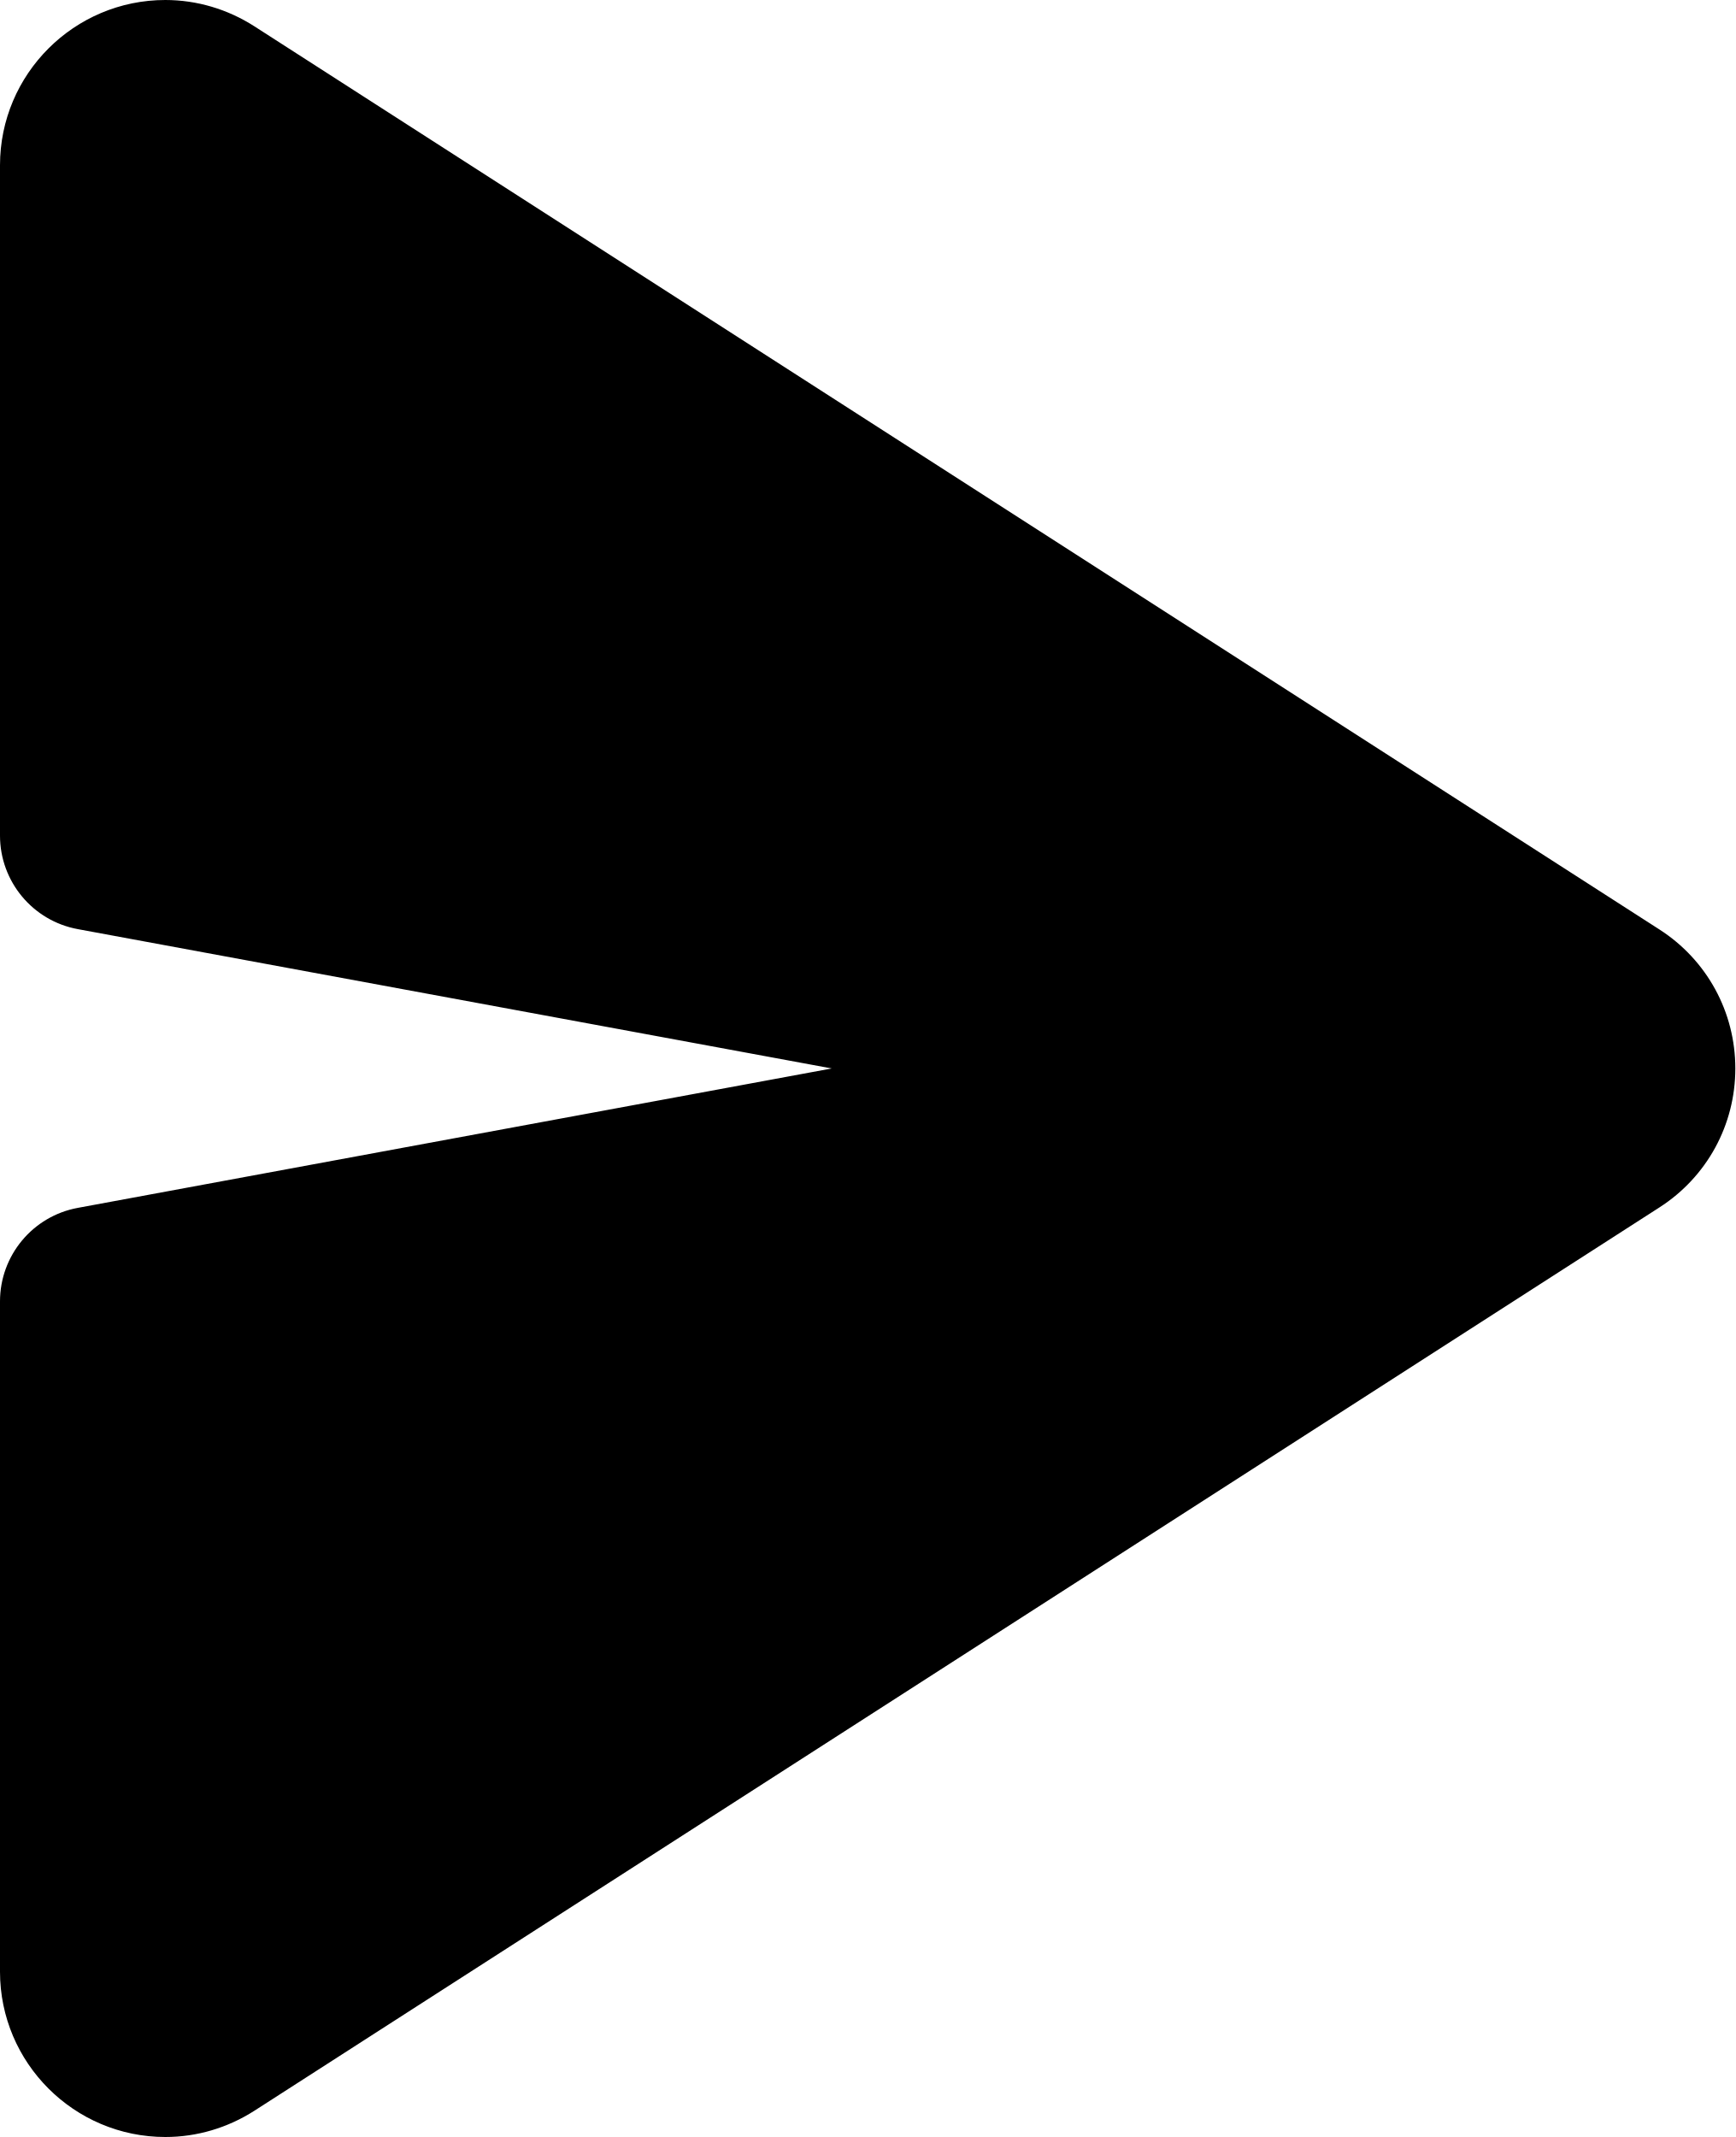
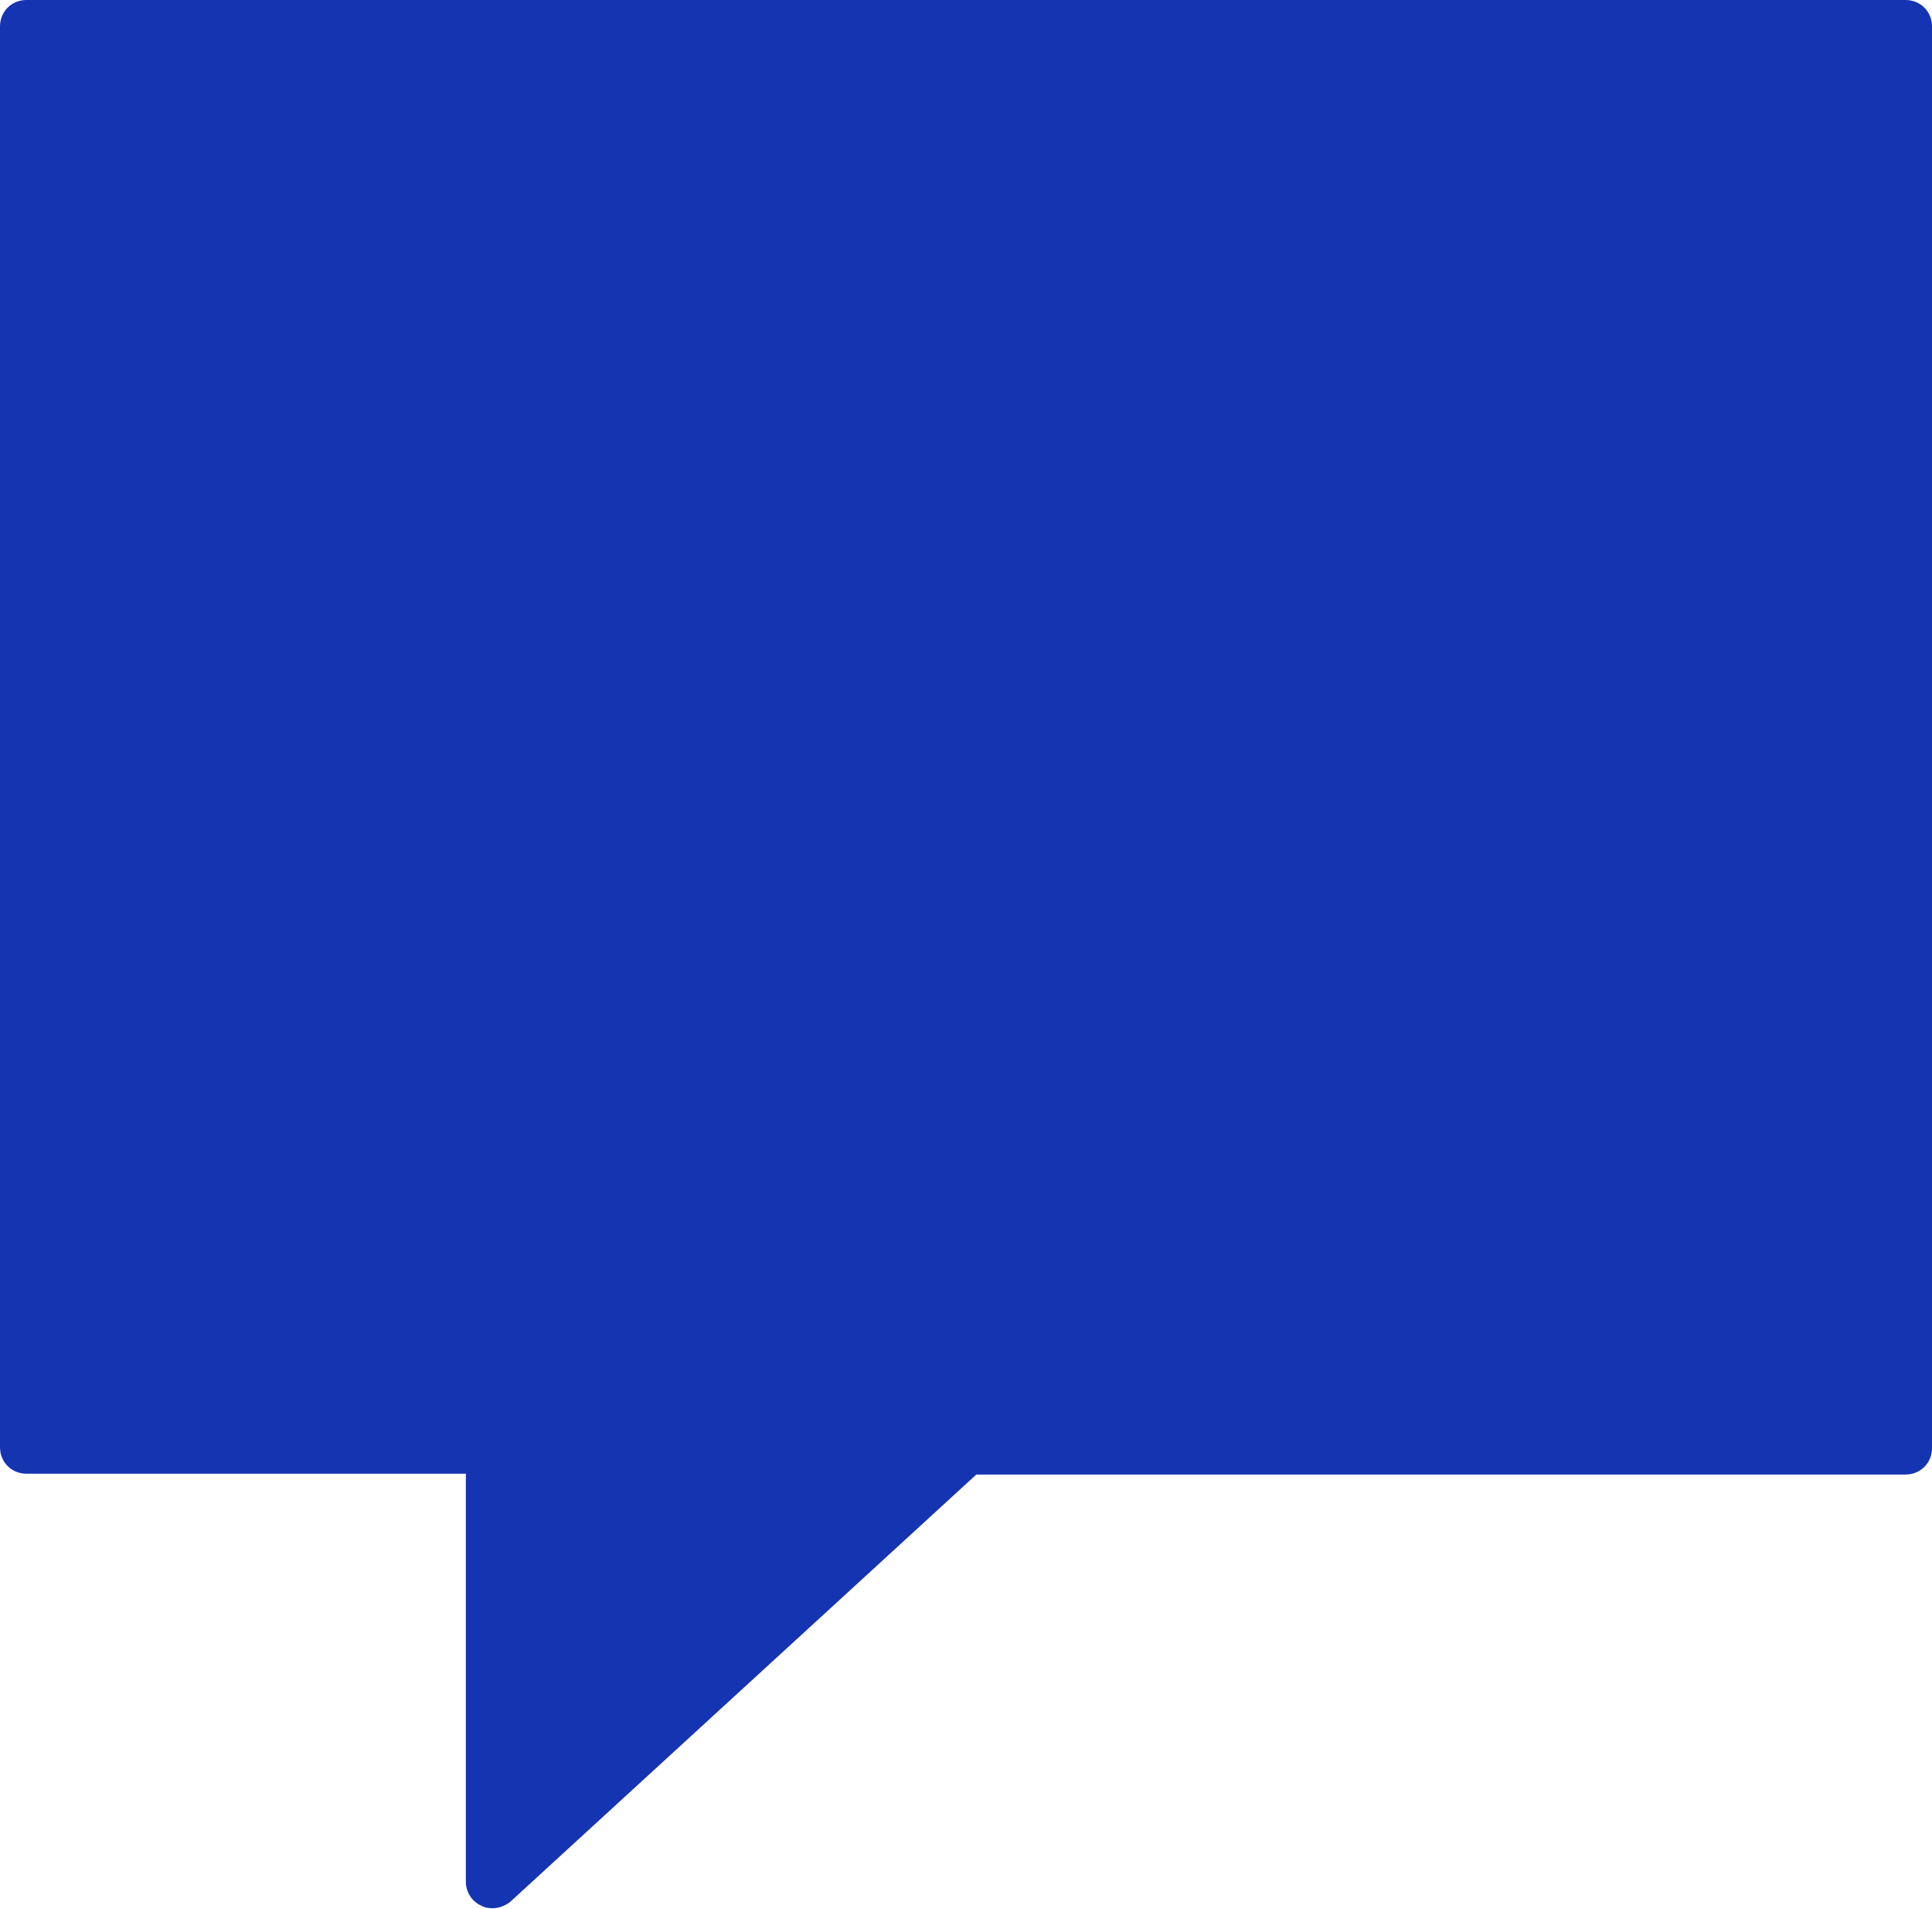
- <svg xmlns="http://www.w3.org/2000/svg" id="_레이어_1" data-name="레이어 1" viewBox="0 0 182.37 224.57">
-   <path d="M17.37,219.57c-6.82,0-12.37-5.55-12.37-12.37v-70.44c0-2.41,1.72-4.48,4.09-4.92l105.82-19.56L9.09,92.72c-2.37-.44-4.09-2.51-4.09-4.92V17.37c0-6.82,5.55-12.37,12.38-12.37,2.35,0,4.65,.68,6.66,1.97L171.69,101.89c3.55,2.28,5.67,6.17,5.67,10.4s-2.12,8.11-5.68,10.39L24.04,217.59c-2.01,1.29-4.31,1.97-6.66,1.97h0Z" fill="current" stroke="none" />
-   <path d="M17.38,10c1.33,0,2.7,.37,3.96,1.18L168.99,106.1c4.5,2.9,4.5,9.48,0,12.38L21.33,213.39c-1.26,.81-2.63,1.18-3.96,1.18-3.83,0-7.38-3.05-7.38-7.37v-70.44l106.18-19.62c5.38-1,5.38-8.71,0-9.71L10,87.81V17.37c0-4.32,3.55-7.37,7.38-7.37m0-10C7.79,0,0,7.79,0,17.37V87.81c0,4.82,3.44,8.96,8.18,9.83l79.23,14.64L8.18,126.93C3.44,127.8,0,131.94,0,136.76v70.44C0,216.78,7.79,224.57,17.38,224.57c3.31,0,6.55-.96,9.37-2.77L174.4,126.88c4.99-3.21,7.97-8.67,7.97-14.6,0-5.93-2.98-11.39-7.97-14.6L26.74,2.77c-2.82-1.81-6.06-2.77-9.37-2.77h0Z" fill="current" stroke="none" />
+ <svg xmlns="http://www.w3.org/2000/svg" id="_레이어_2" data-name="레이어 2" viewBox="0 0 23.39 23.1">
+   <g id="_레이어_1-2" data-name="레이어 1">
+     <path d="M5.96,23.1s-.09,0-.13-.03c-.12-.05-.19-.17-.19-.29v-4.94H.32c-.18,0-.32-.14-.32-.32V.32c0-.18,.14-.32,.32-.32H23.07c.18,0,.32,.14,.32,.32V17.53c0,.18-.14,.32-.32,.32H11.82l-5.64,5.17c-.06,.05-.14,.08-.22,.08Z" style="fill: #1534b1;" />
+   </g>
</svg>
